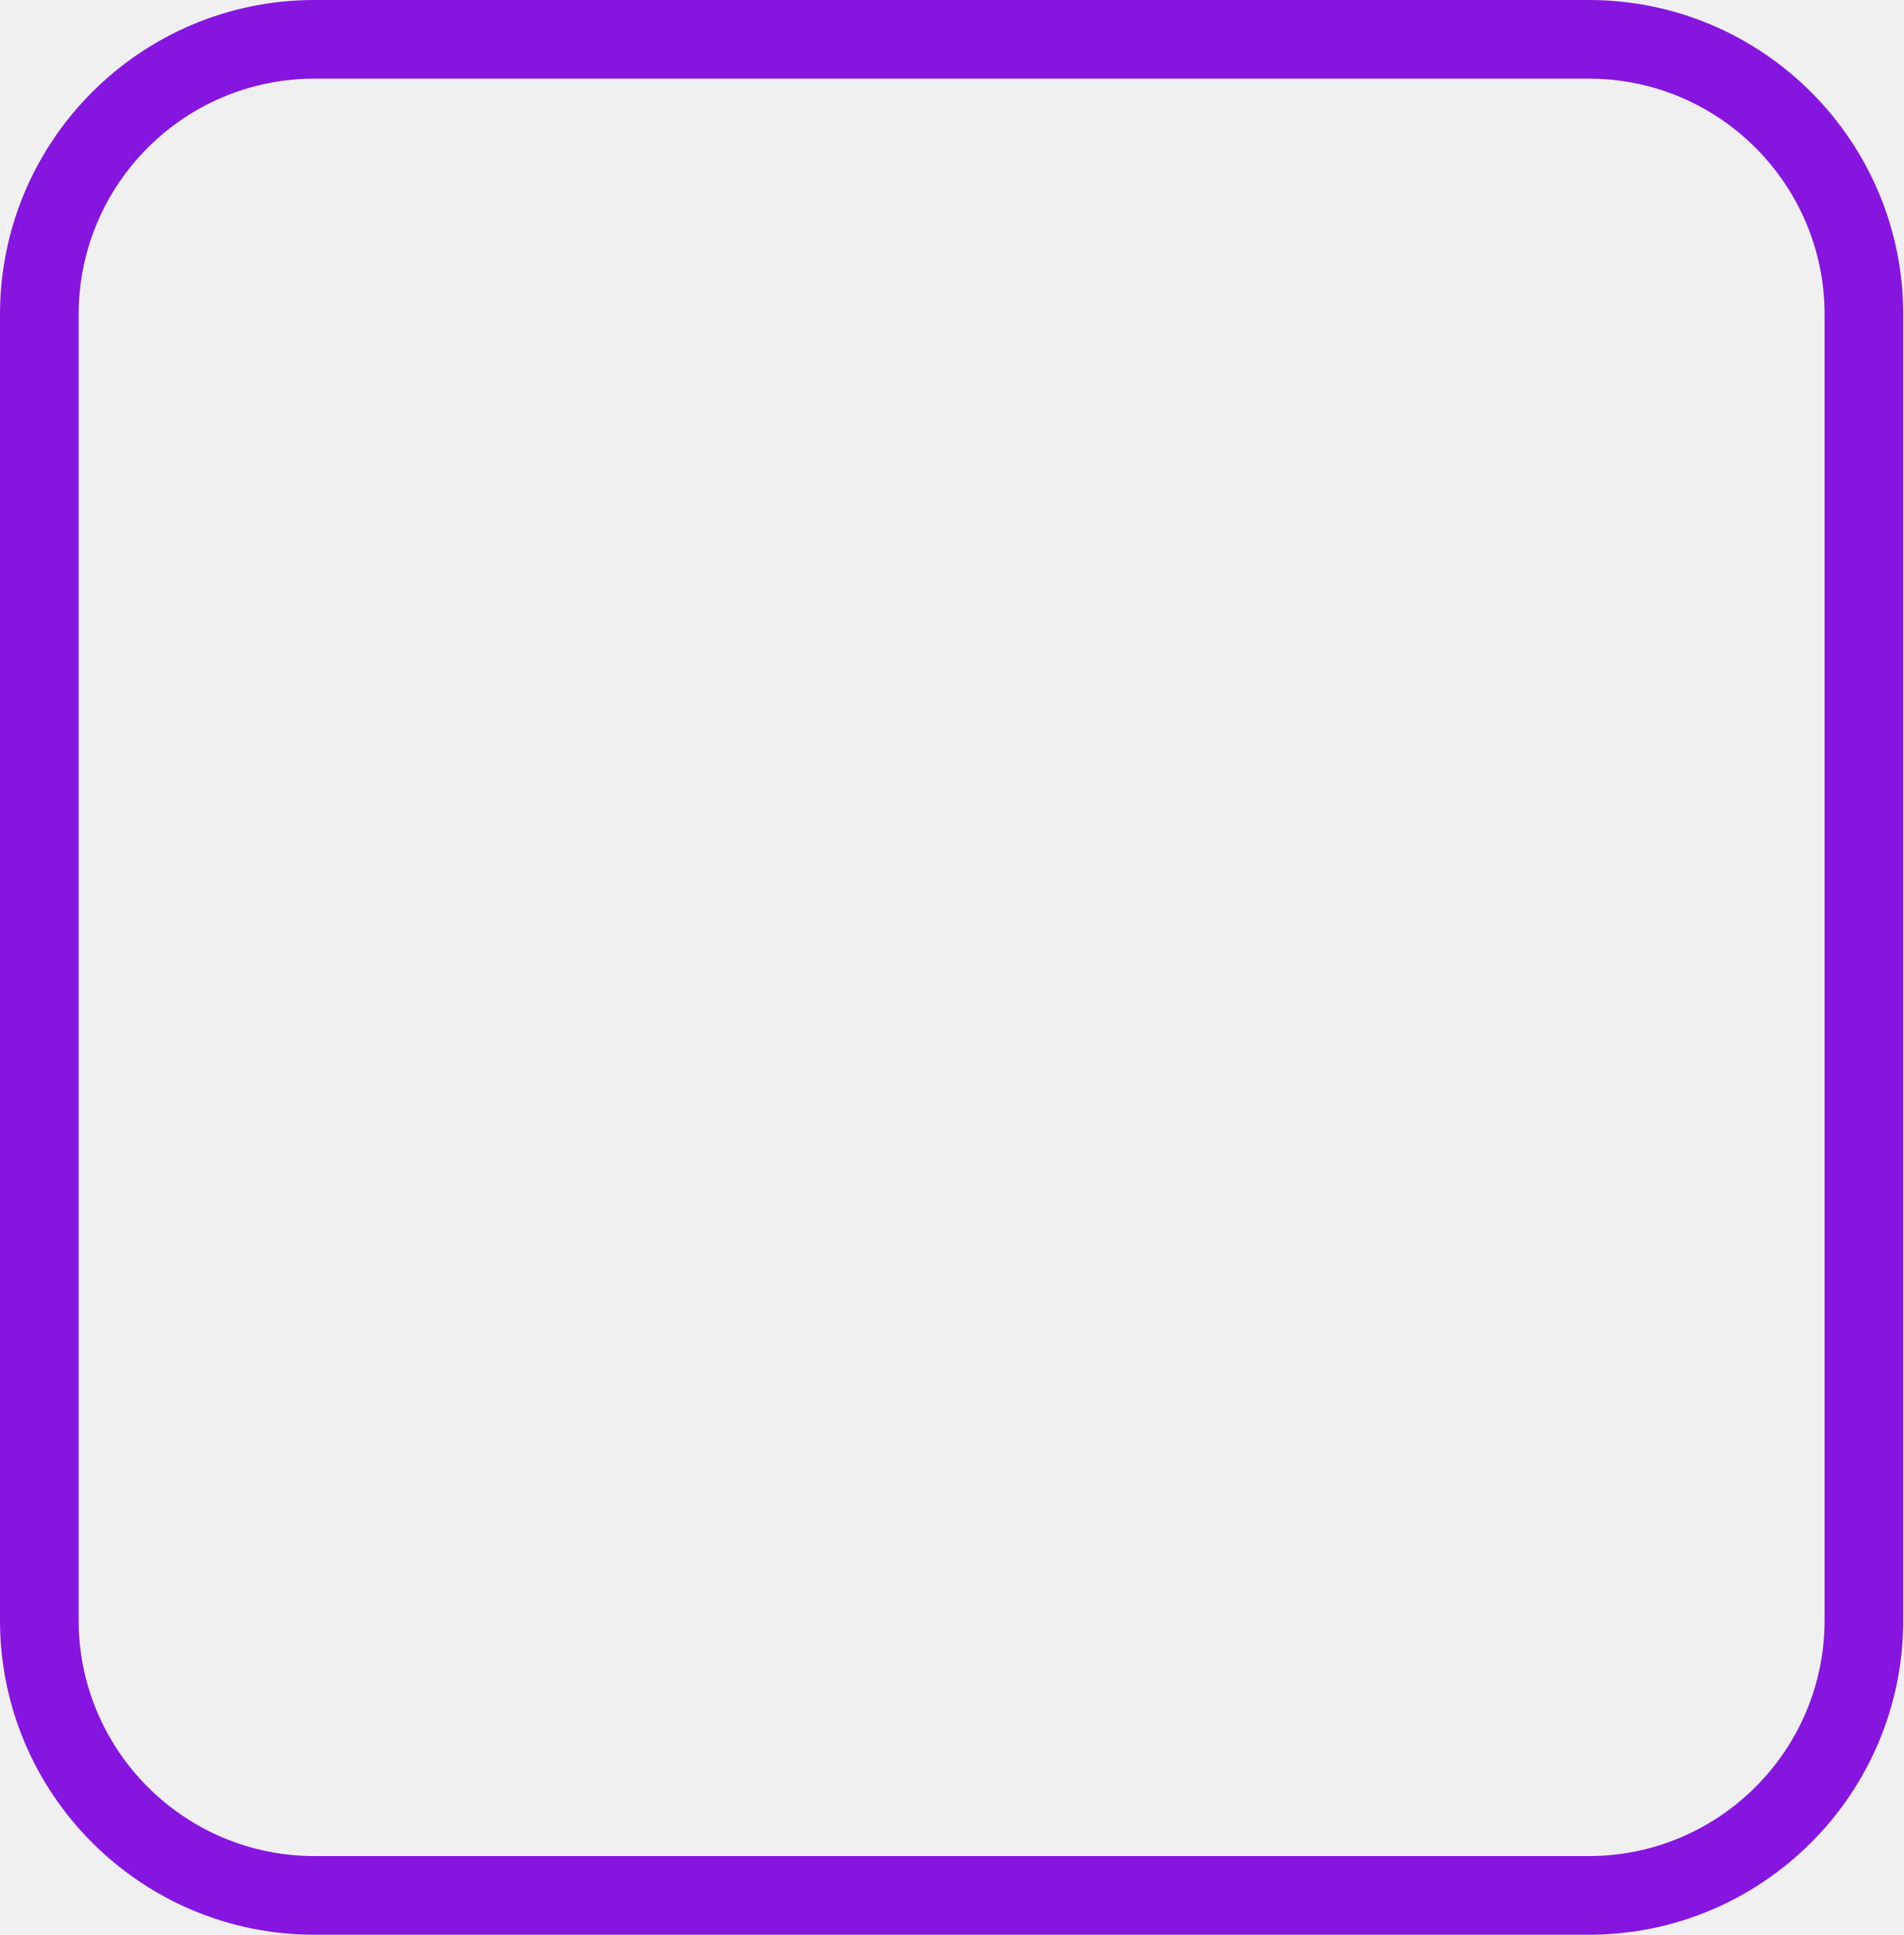
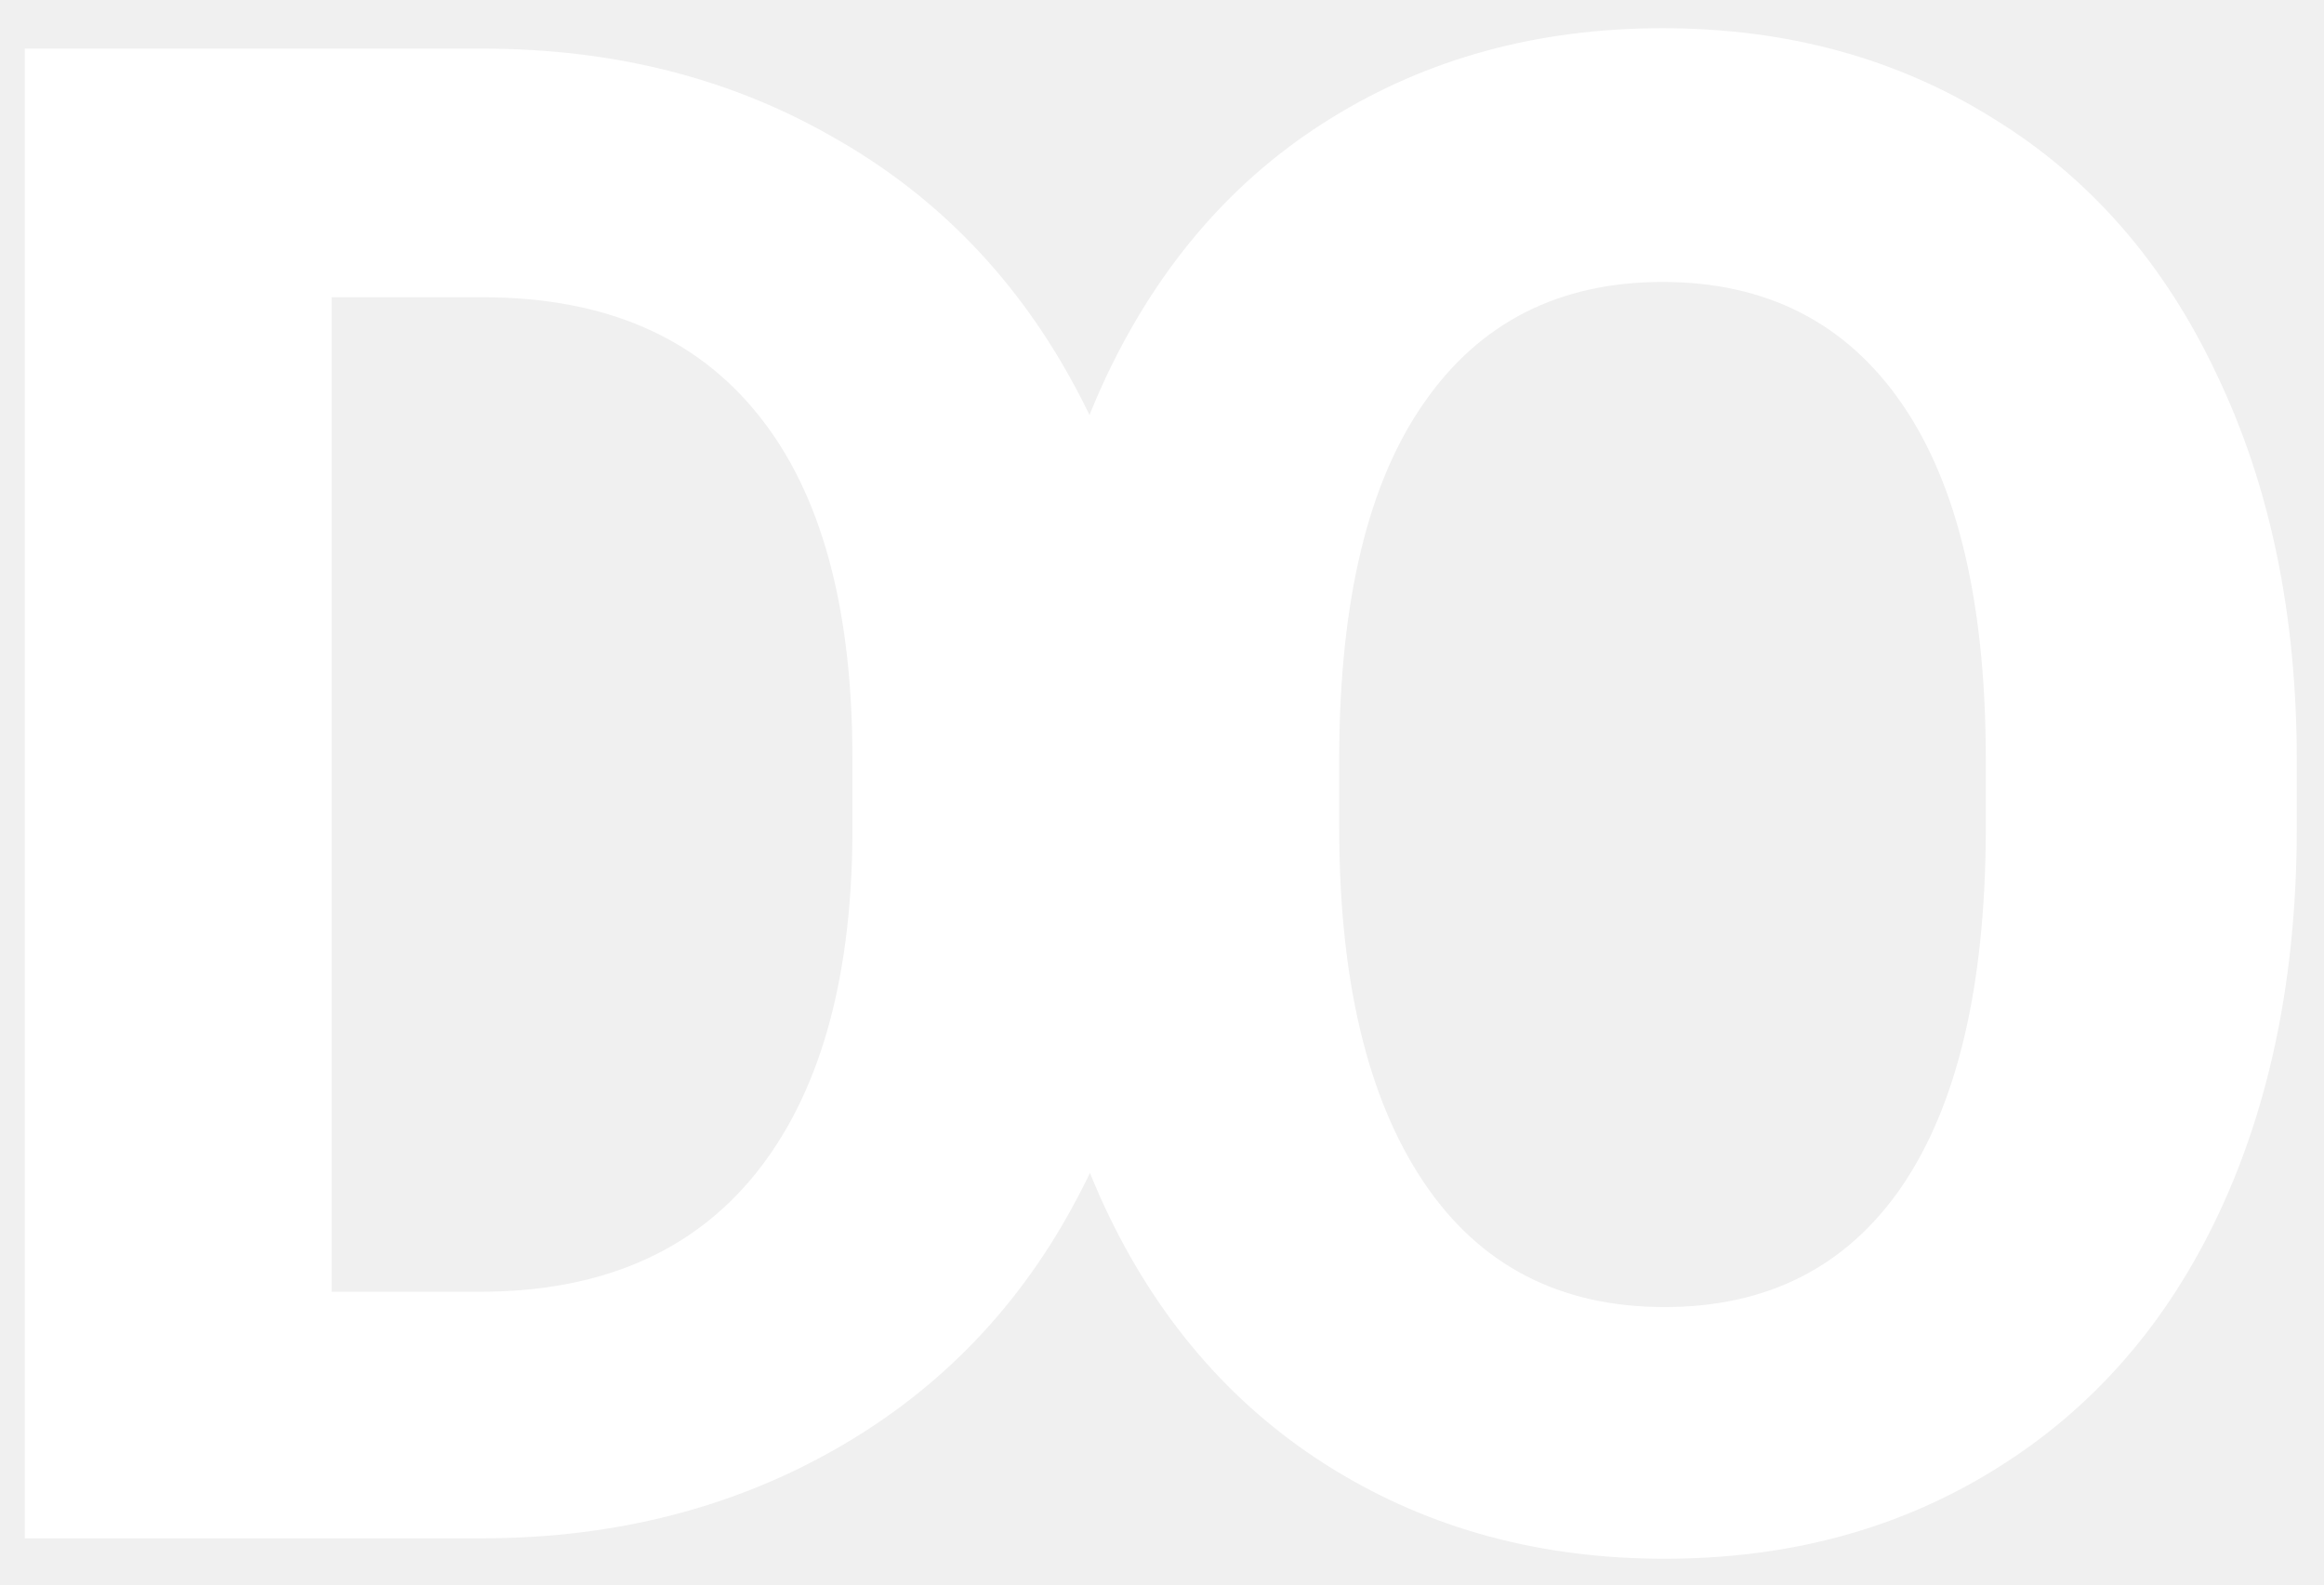
- <svg xmlns="http://www.w3.org/2000/svg" width="60" height="61" viewBox="0 0 60 61" fill="none">
-   <path fill-rule="evenodd" clip-rule="evenodd" d="M50.083 2.479H9.917C5.809 2.479 2.479 5.809 2.479 9.917V51.074C2.479 55.182 5.809 58.512 9.917 58.512H50.083C54.191 58.512 57.521 55.182 57.521 51.074V9.917C57.521 5.809 54.191 2.479 50.083 2.479ZM9.917 0C4.44 0 0 4.44 0 9.917V51.074C0 56.552 4.44 60.992 9.917 60.992H50.083C55.56 60.992 60 56.552 60 51.074V9.917C60 4.44 55.56 0 50.083 0H9.917Z" fill="#8615DF" />
+ <svg xmlns="http://www.w3.org/2000/svg" width="44" height="30" viewBox="0 0 44 30" fill="none">
+   <path d="M0.469 29.124V0.921H9.146C11.626 0.921 13.84 1.483 15.79 2.607C17.753 3.717 19.283 5.306 20.381 7.372C21.478 9.425 22.027 11.762 22.027 14.383V15.681C22.027 18.303 21.485 20.634 20.4 22.674C19.328 24.714 17.811 26.296 15.848 27.419C13.885 28.543 11.671 29.111 9.204 29.124H0.469ZM6.279 5.628V24.456H9.088C11.361 24.456 13.098 23.713 14.299 22.228C15.499 20.743 16.113 18.619 16.139 15.856V14.364C16.139 11.497 15.545 9.328 14.357 7.856C13.169 6.371 11.432 5.628 9.146 5.628H6.279Z" fill="white" />
+   <path d="M43.485 15.662C43.485 18.438 42.994 20.872 42.013 22.964C41.032 25.056 39.624 26.671 37.79 27.807C35.969 28.943 33.878 29.511 31.515 29.511C29.177 29.511 27.092 28.95 25.258 27.826C23.424 26.703 22.004 25.102 20.997 23.023C19.989 20.93 19.479 18.529 19.466 15.817V14.422C19.466 11.646 19.964 9.205 20.958 7.1C21.965 4.983 23.379 3.362 25.2 2.239C27.034 1.102 29.125 0.534 31.476 0.534C33.826 0.534 35.911 1.102 37.732 2.239C39.566 3.362 40.98 4.983 41.974 7.1C42.981 9.205 43.485 11.639 43.485 14.403V15.662ZM37.597 14.383C37.597 11.426 37.067 9.179 36.008 7.643C34.949 6.106 33.438 5.338 31.476 5.338C29.526 5.338 28.021 6.1 26.963 7.623C25.904 9.134 25.368 11.355 25.355 14.287V15.662C25.355 18.542 25.884 20.776 26.943 22.364C28.002 23.952 29.526 24.746 31.515 24.746C33.464 24.746 34.962 23.985 36.008 22.461C37.054 20.924 37.584 18.69 37.597 15.759V14.383Z" fill="white" />
</svg>
